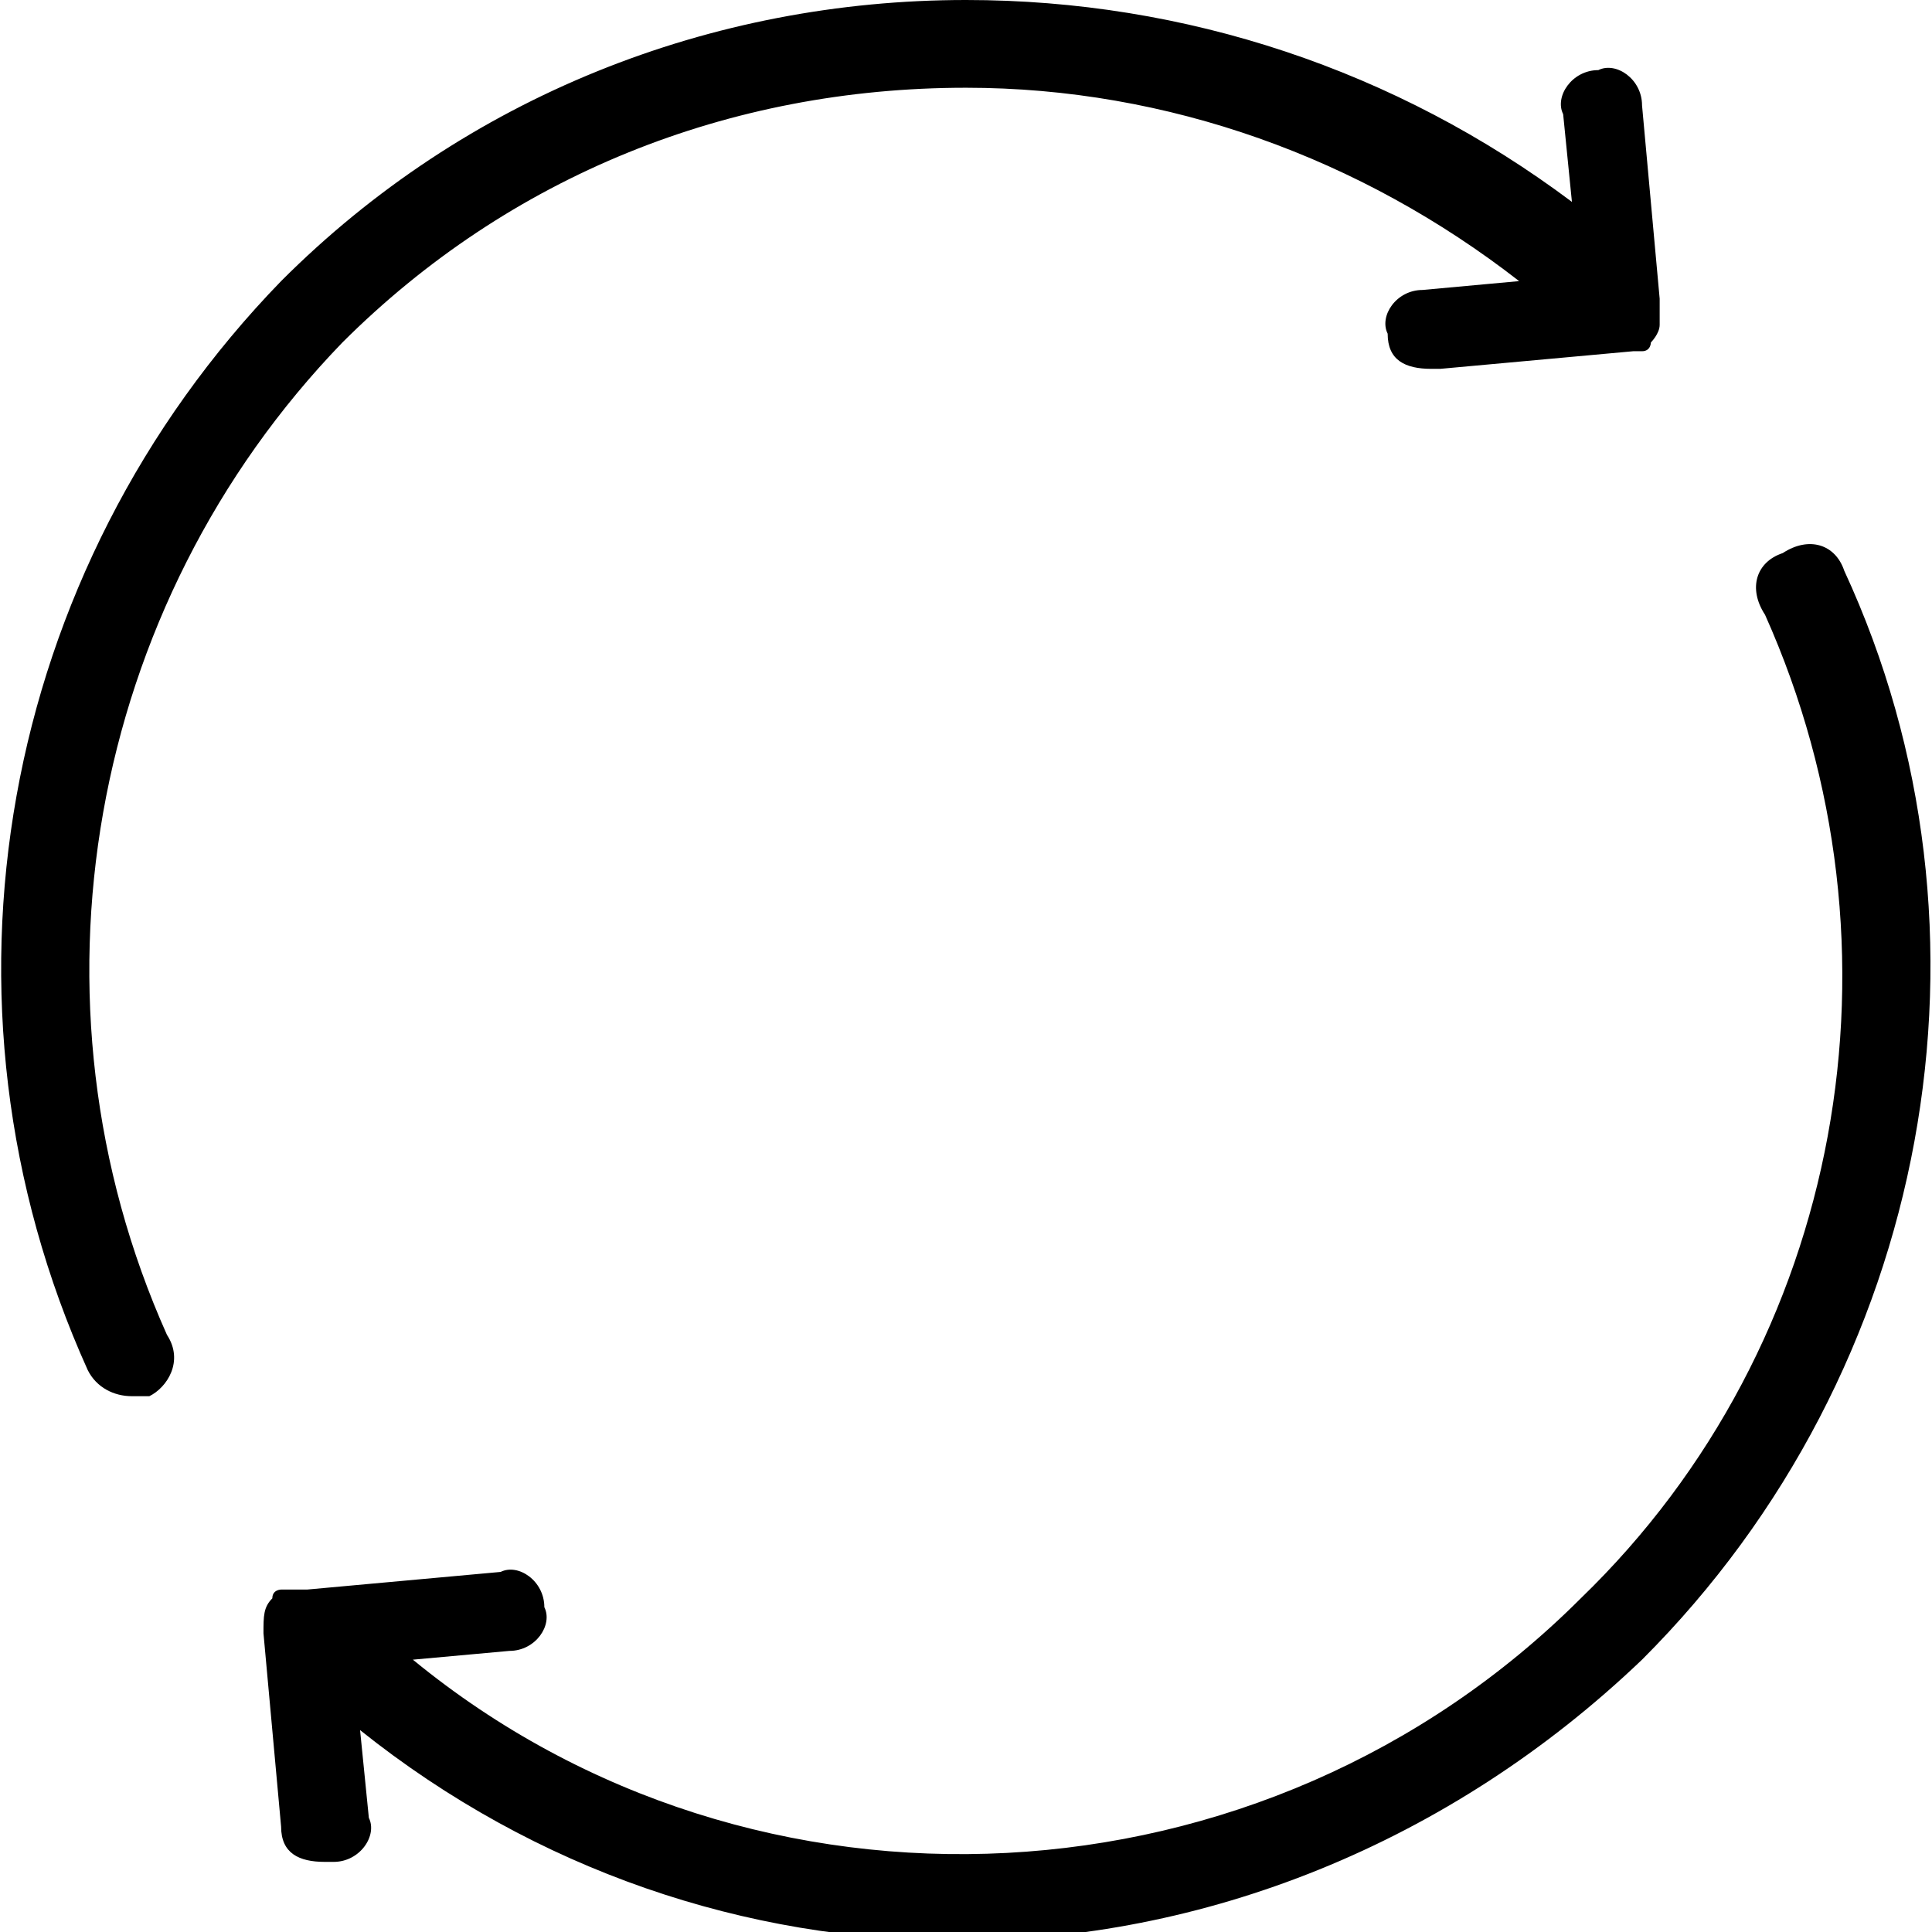
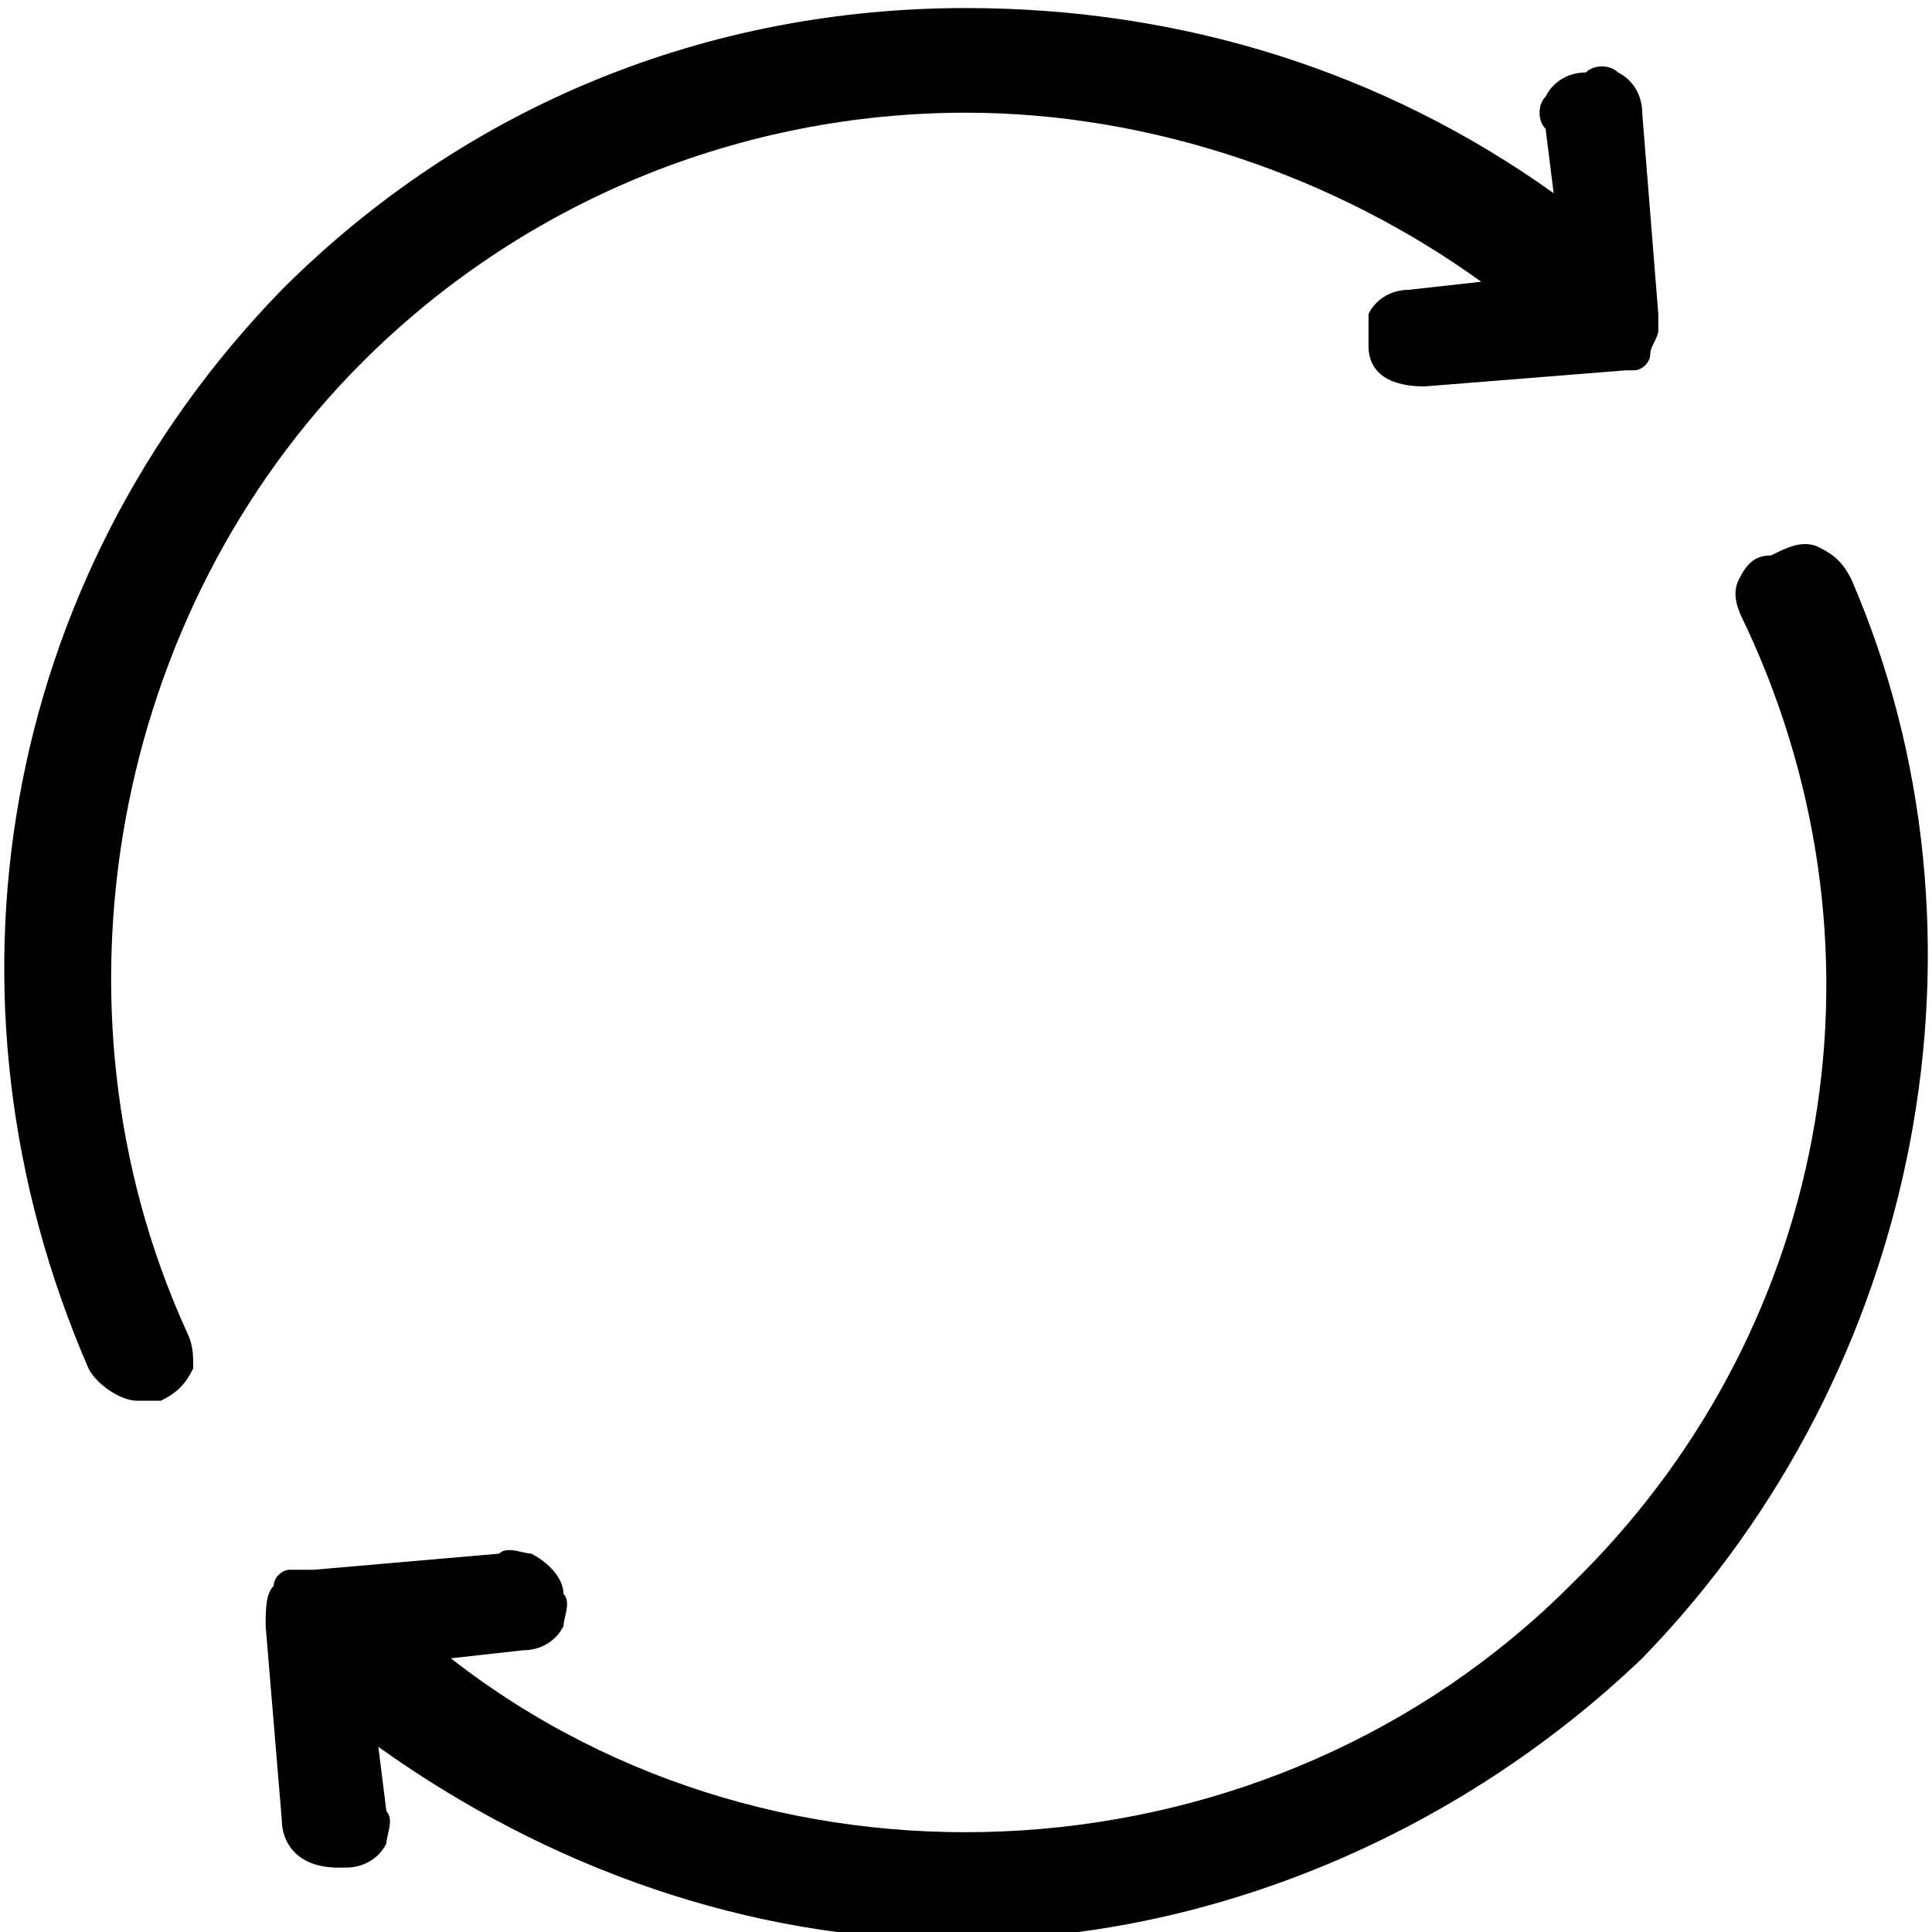
- <svg xmlns="http://www.w3.org/2000/svg" width="24pt" height="24pt" viewBox="0 0 24 24" version="1.1">
-   <g id="surface1">
-     <path style=" stroke:none;fill-rule:nonzero;fill:rgb(0%,0%,0%);fill-opacity:1;" d="M 4.254 4.254 C 6.328 2.184 9.055 1.09 12 1.09 C 14.508 1.09 16.91 1.965 18.871 3.492 L 17.672 3.602 C 17.344 3.602 17.129 3.926 17.238 4.145 C 17.238 4.473 17.453 4.582 17.781 4.582 C 17.781 4.582 17.781 4.582 17.891 4.582 L 20.289 4.363 C 20.289 4.363 20.398 4.363 20.398 4.363 C 20.508 4.363 20.508 4.254 20.508 4.254 C 20.508 4.254 20.617 4.145 20.617 4.035 C 20.617 3.926 20.617 3.926 20.617 3.816 C 20.617 3.816 20.617 3.816 20.617 3.711 L 20.398 1.309 C 20.398 0.98 20.074 0.762 19.855 0.871 C 19.527 0.871 19.309 1.199 19.418 1.418 L 19.527 2.508 C 17.344 0.871 14.727 0 12 0 C 8.836 0 5.781 1.199 3.492 3.492 C 0 7.09 -0.98 12.438 1.09 17.02 C 1.199 17.238 1.418 17.344 1.637 17.344 C 1.746 17.344 1.746 17.344 1.855 17.344 C 2.074 17.238 2.289 16.91 2.074 16.582 C 0.219 12.438 1.09 7.527 4.254 4.254 Z M 22.91 7.09 C 22.801 6.762 22.473 6.656 22.145 6.871 C 21.816 6.98 21.711 7.309 21.926 7.637 C 23.781 11.781 22.91 16.691 19.637 19.855 C 15.711 23.781 9.383 24.109 5.129 20.617 L 6.328 20.508 C 6.656 20.508 6.871 20.184 6.762 19.965 C 6.762 19.637 6.438 19.418 6.219 19.527 L 3.816 19.746 C 3.816 19.746 3.816 19.746 3.711 19.746 C 3.711 19.746 3.602 19.746 3.602 19.746 C 3.602 19.746 3.602 19.746 3.492 19.746 C 3.492 19.746 3.383 19.746 3.383 19.855 C 3.273 19.965 3.273 20.074 3.273 20.289 L 3.492 22.691 C 3.492 23.02 3.711 23.129 4.035 23.129 C 4.035 23.129 4.035 23.129 4.145 23.129 C 4.473 23.129 4.691 22.801 4.582 22.582 L 4.473 21.492 C 6.656 23.238 9.273 24.109 11.891 24.109 C 14.945 24.109 18 22.91 20.398 20.617 C 24 17.02 24.98 11.562 22.91 7.09 Z M 22.91 7.09 " />
-   </g>
+ <svg xmlns="http://www.w3.org/2000/svg" version="1.1" id="Layer_1" x="0px" y="0px" viewBox="0 0 24 24" style="enable-background:new 0 0 24 24;" xml:space="preserve">
+   <path d="M20.4,20.6c-2.3,2.2-5.4,3.5-8.5,3.5c-2.6,0-5.1-0.9-7.2-2.4l0.1,0.8c0.1,0.1,0,0.3,0,0.4c-0.1,0.2-0.3,0.3-0.5,0.3H4.2  c-0.5,0-0.7-0.3-0.7-0.6l-0.2-2.4c0-0.2,0-0.4,0.1-0.5c0-0.1,0.1-0.2,0.2-0.2h0.3l2.3-0.2c0.1-0.1,0.3,0,0.4,0  C6.8,19.4,7,19.6,7,19.8c0.1,0.1,0,0.3,0,0.4c-0.1,0.2-0.3,0.3-0.5,0.3l-0.9,0.1c4.1,3.2,10.2,2.8,13.9-0.9  c3.2-3.1,4.1-7.8,2.2-11.9c-0.1-0.2-0.2-0.4-0.1-0.6c0.1-0.2,0.2-0.3,0.4-0.3c0.2-0.1,0.4-0.2,0.6-0.1c0.2,0.1,0.3,0.2,0.4,0.4  C24.9,11.6,23.9,17,20.4,20.6z M4.5,4.5c2-2,4.7-3.1,7.5-3.1c2.3,0,4.6,0.8,6.4,2.1l-0.9,0.1c-0.2,0-0.4,0.1-0.5,0.3  C17,4,17,4.2,17,4.3c0,0.2,0.1,0.5,0.7,0.5l2.5-0.2h0.1c0.1,0,0.2-0.1,0.2-0.2c0-0.1,0.1-0.2,0.1-0.3V3.9l-0.2-2.5  c0-0.2-0.1-0.4-0.3-0.5c-0.1-0.1-0.3-0.1-0.4,0c-0.2,0-0.4,0.1-0.5,0.3c-0.1,0.1-0.1,0.3,0,0.4l0.1,0.8c-2.1-1.5-4.6-2.3-7.3-2.3  c-3.2,0-6.2,1.2-8.5,3.5C0,7.2-0.9,12.4,1.1,17c0.1,0.2,0.4,0.4,0.6,0.4H2l0,0c0.2-0.1,0.3-0.2,0.4-0.4c0-0.2,0-0.3-0.1-0.5  C0.5,12.5,1.4,7.6,4.5,4.5z" />
</svg>
